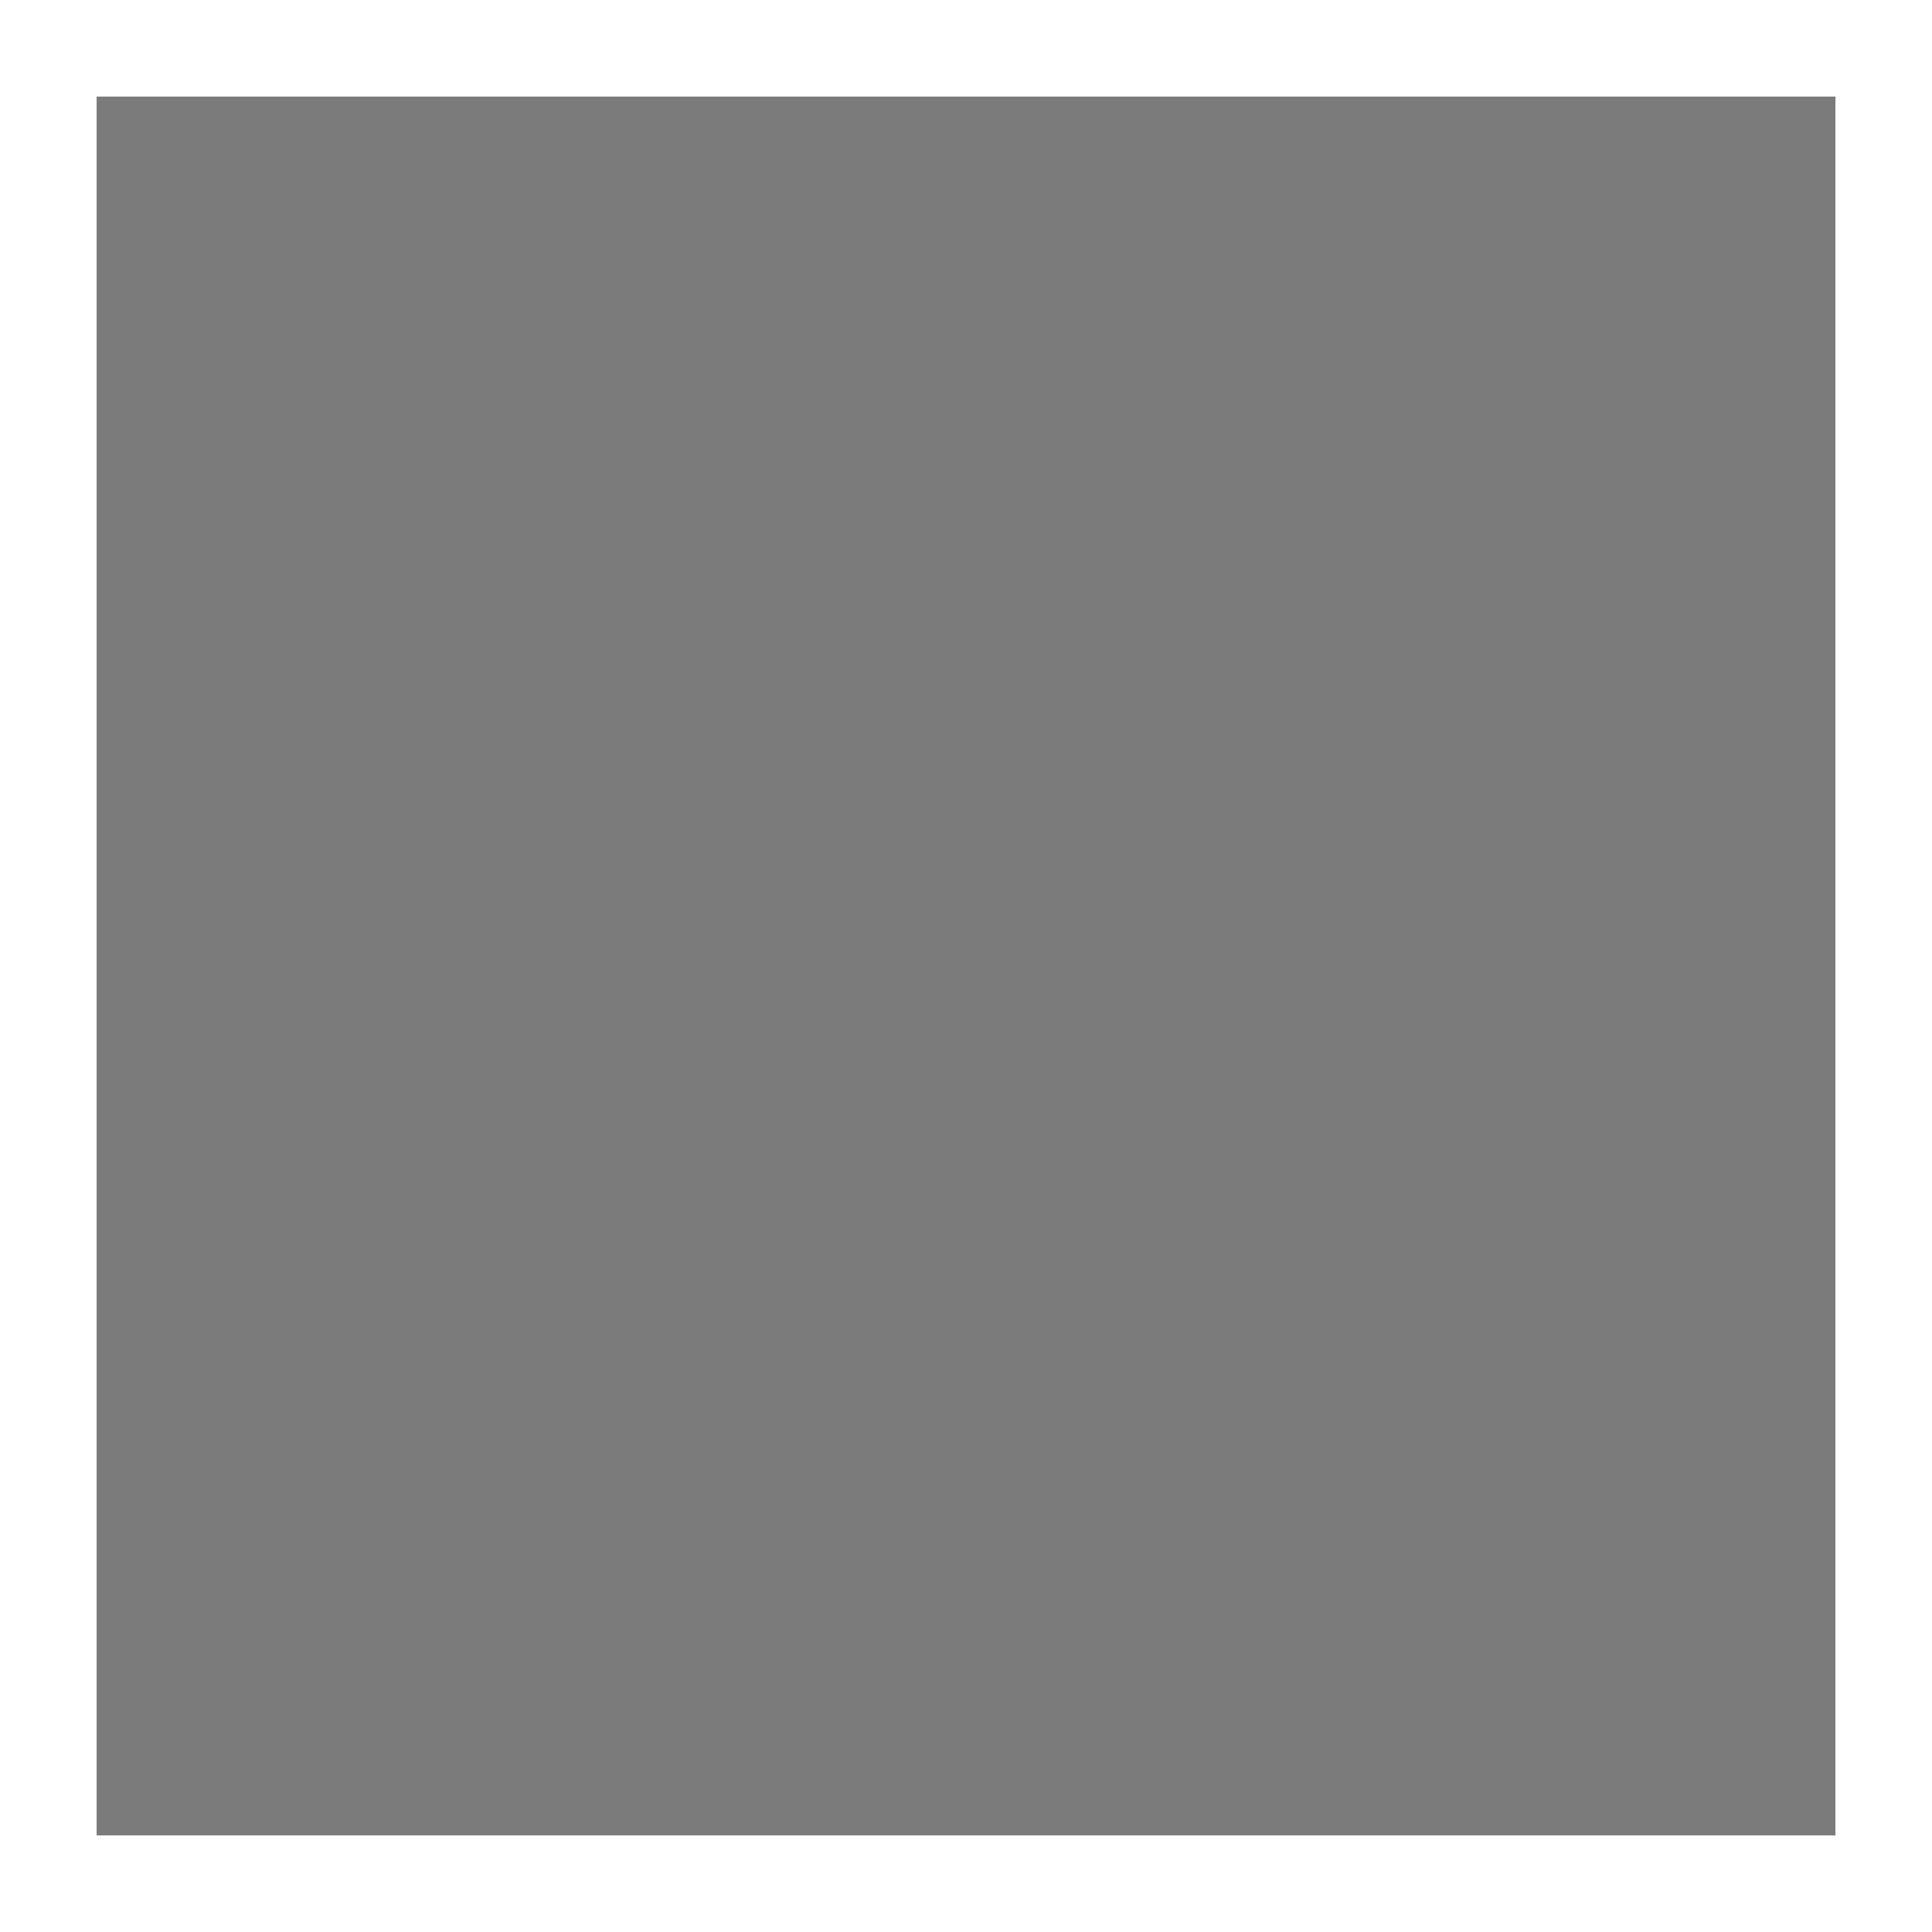
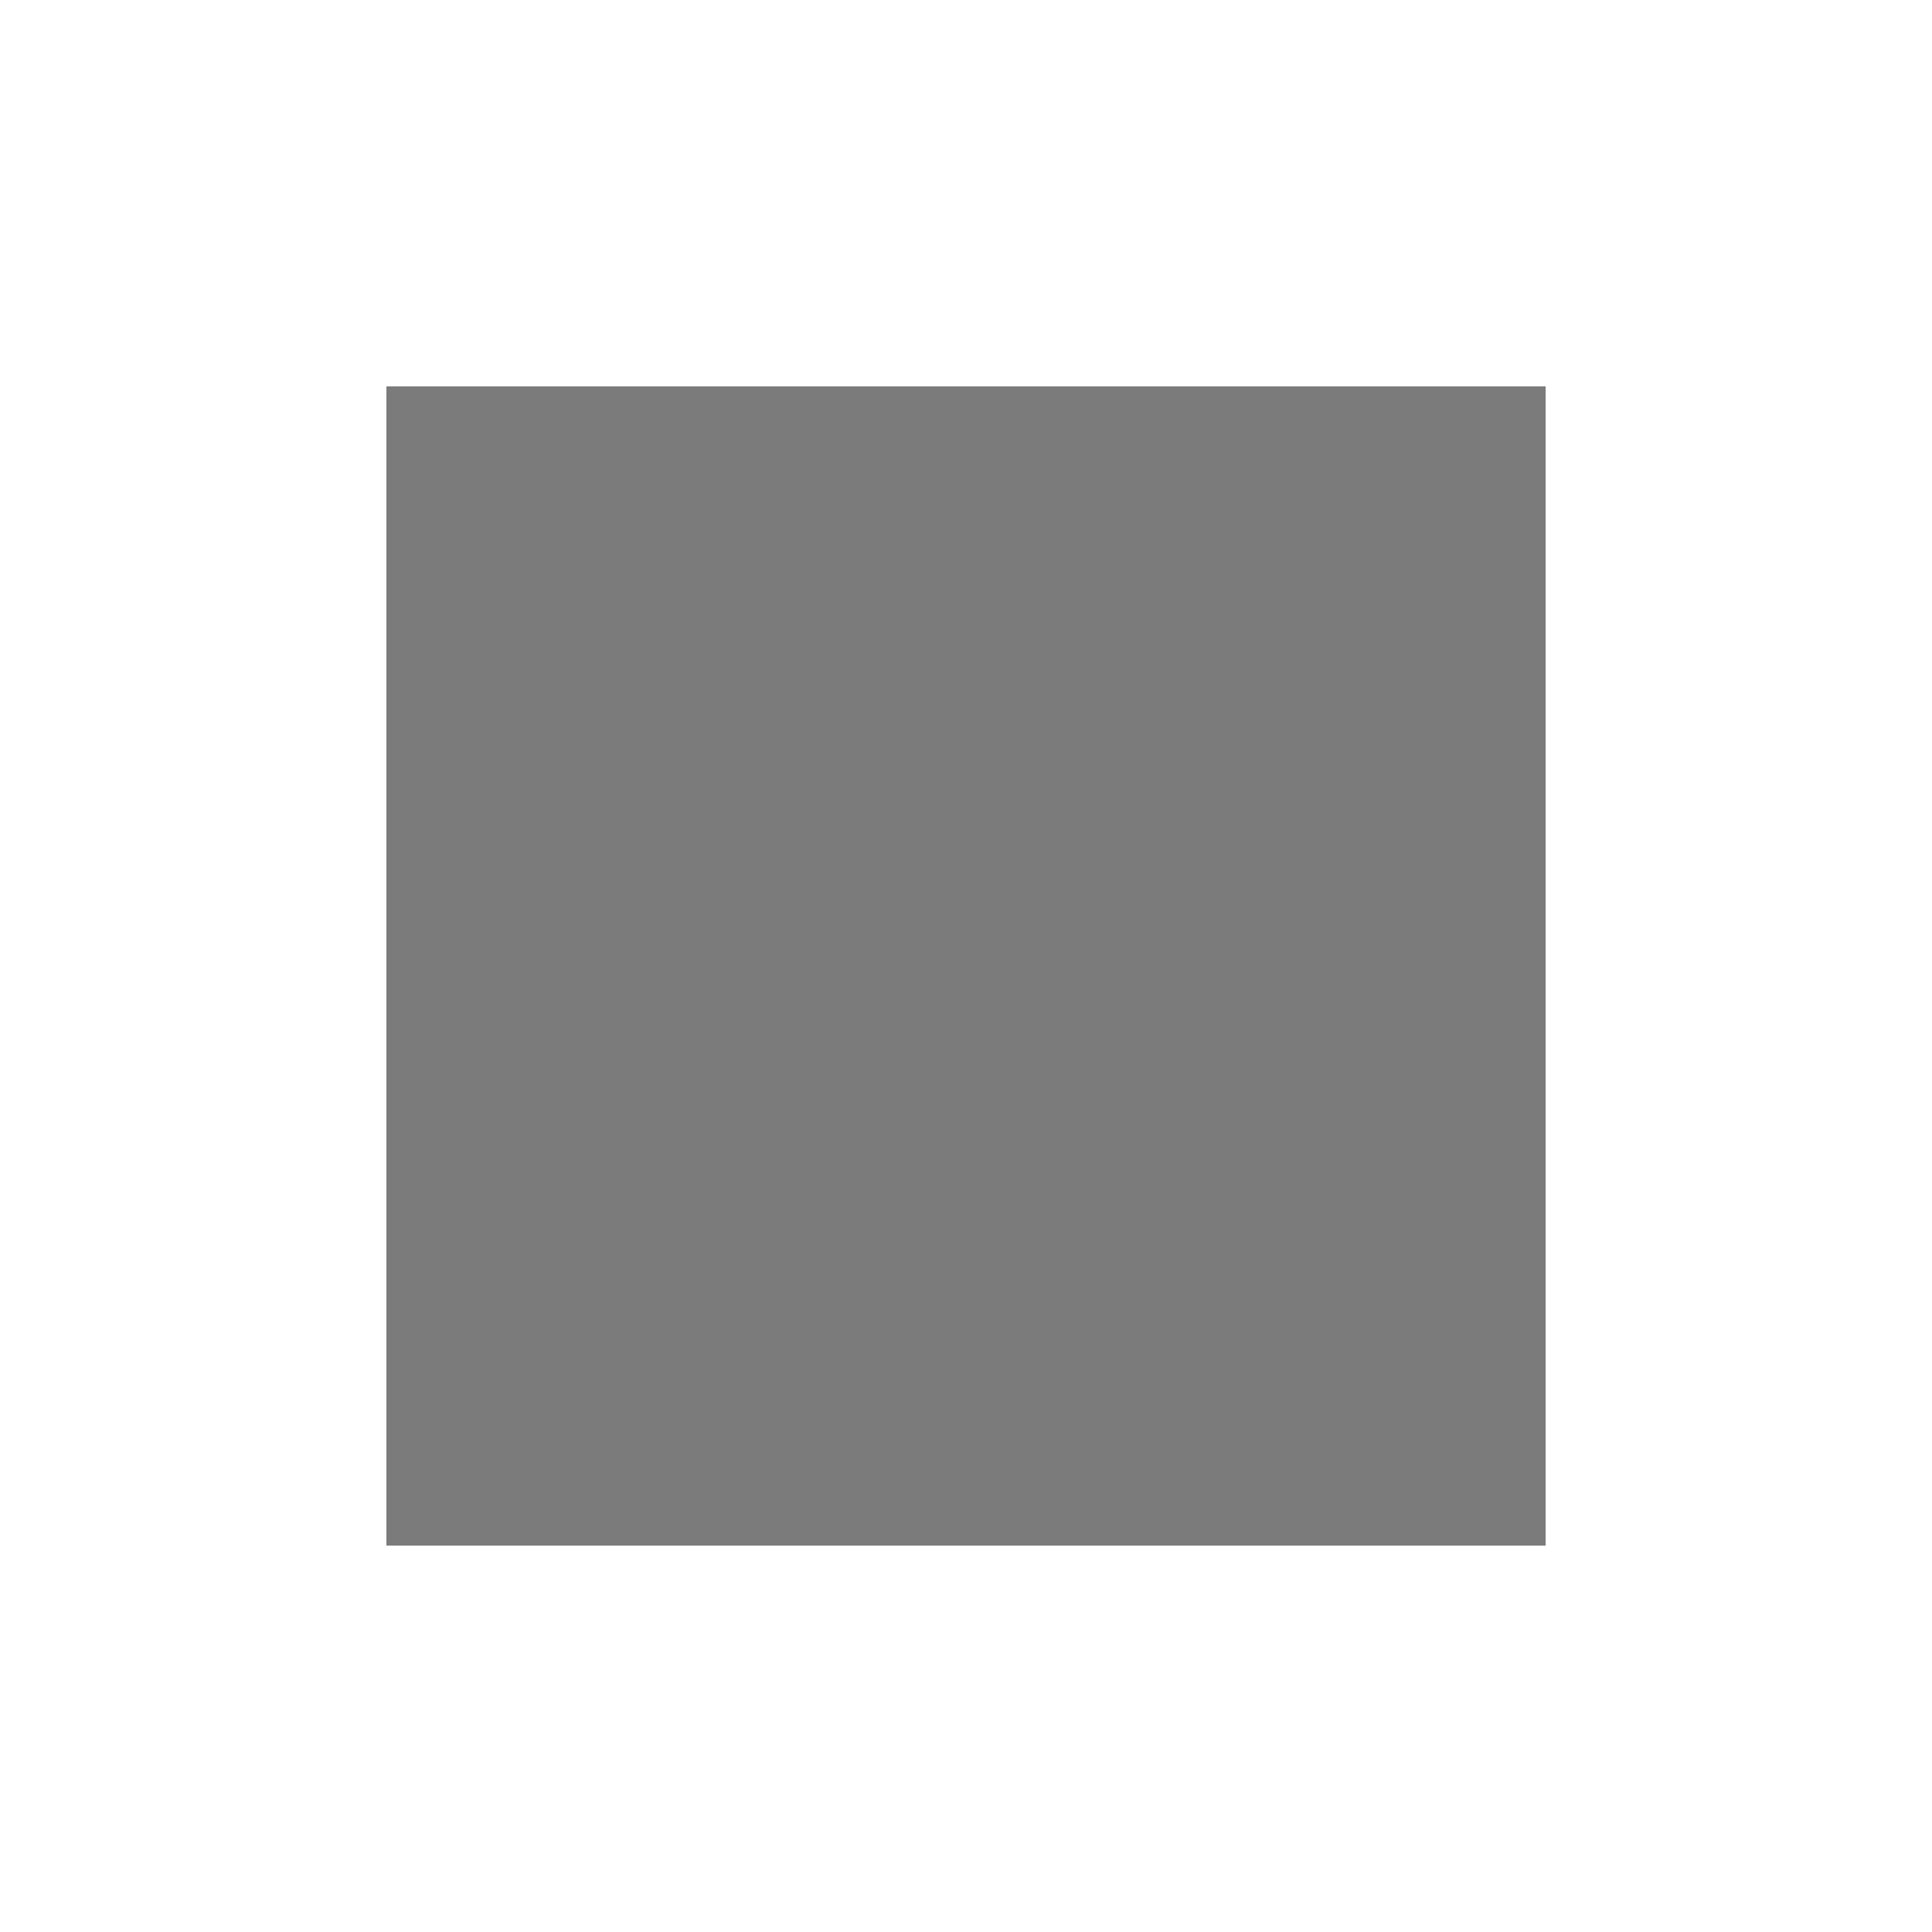
<svg xmlns="http://www.w3.org/2000/svg" width="20" height="20" viewBox="0 0 20 20" id="svg2" version="1.1">
  <defs id="defs4" />
  <g id="layer1" transform="translate(-598.1987,-941.6812)" style="display:inline">
-     <rect style="opacity:1;fill:#7b7b7b;fill-opacity:1;stroke:none;stroke-width:4;stroke-miterlimit:4;stroke-dasharray:none;stroke-dashoffset:3.78" id="rect4590" width="18" height="18" x="599.199" y="942.681" />
-   </g>
-   <g transform="translate(-598.1987,-941.6812)" id="g891" style="display:none">
-     <path id="path843" d="m 604.199,950.681 v 7 h 13 v -7 z m 1,1 h 11 v 5 h -11 z" style="color:#000000;font-style:normal;font-variant:normal;font-weight:normal;font-stretch:normal;font-size:medium;line-height:normal;font-family:sans-serif;font-variant-ligatures:normal;font-variant-position:normal;font-variant-caps:normal;font-variant-numeric:normal;font-variant-alternates:normal;font-feature-settings:normal;text-indent:0;text-align:start;text-decoration:none;text-decoration-line:none;text-decoration-style:solid;text-decoration-color:#000000;letter-spacing:normal;word-spacing:normal;text-transform:none;writing-mode:lr-tb;direction:ltr;text-orientation:mixed;dominant-baseline:auto;baseline-shift:baseline;text-anchor:start;white-space:normal;shape-padding:0;clip-rule:nonzero;display:inline;overflow:visible;visibility:visible;opacity:1;isolation:auto;mix-blend-mode:normal;color-interpolation:sRGB;color-interpolation-filters:linearRGB;solid-color:#000000;solid-opacity:1;vector-effect:none;fill:#7b7b7b;fill-opacity:1;fill-rule:nonzero;stroke:none;stroke-width:0.97;stroke-linecap:butt;stroke-linejoin:miter;stroke-miterlimit:4;stroke-dasharray:none;stroke-dashoffset:0;stroke-opacity:1;color-rendering:auto;image-rendering:auto;shape-rendering:auto;text-rendering:auto;enable-background:accumulate" />
-     <g transform="translate(3,2.000129)" id="g881">
-       <rect y="947.681" x="604.199" height="1" width="1" id="rect845" style="fill:#7b7b7b;fill-opacity:1;stroke:none;stroke-width:1;stroke-miterlimit:4;stroke-dasharray:none;stroke-opacity:1" />
-       <rect style="fill:#7b7b7b;fill-opacity:1;stroke:none;stroke-width:1;stroke-miterlimit:4;stroke-dasharray:none;stroke-opacity:1" id="rect847" width="1" height="1" x="604.199" y="949.681" />
-       <rect style="fill:#7b7b7b;fill-opacity:1;stroke:none;stroke-width:1;stroke-miterlimit:4;stroke-dasharray:none;stroke-opacity:1" id="rect849" width="1" height="1" x="604.199" y="945.681" />
-       <rect y="945.681" x="606.199" height="1" width="1" id="rect851" style="fill:#7b7b7b;fill-opacity:1;stroke:none;stroke-width:1;stroke-miterlimit:4;stroke-dasharray:none;stroke-opacity:1" />
-       <rect style="fill:#7b7b7b;fill-opacity:1;stroke:none;stroke-width:1;stroke-miterlimit:4;stroke-dasharray:none;stroke-opacity:1" id="rect853" width="1" height="1" x="608.199" y="945.681" />
-       <rect style="fill:#7b7b7b;fill-opacity:1;stroke:none;stroke-width:1;stroke-miterlimit:4;stroke-dasharray:none;stroke-opacity:1" id="rect855" width="1" height="1" x="606.199" y="957.681" />
-       <rect y="957.681" x="608.199" height="1" width="1" id="rect857" style="fill:#7b7b7b;fill-opacity:1;stroke:none;stroke-width:1;stroke-miterlimit:4;stroke-dasharray:none;stroke-opacity:1" />
-       <rect style="fill:#7b7b7b;fill-opacity:1;stroke:none;stroke-width:1;stroke-miterlimit:4;stroke-dasharray:none;stroke-opacity:1" id="rect859" width="1" height="1" x="610.199" y="947.681" />
-       <rect y="949.681" x="610.199" height="1" width="1" id="rect861" style="fill:#7b7b7b;fill-opacity:1;stroke:none;stroke-width:1;stroke-miterlimit:4;stroke-dasharray:none;stroke-opacity:1" />
-       <rect y="957.681" x="610.199" height="1" width="1" id="rect863" style="fill:#7b7b7b;fill-opacity:1;stroke:none;stroke-width:1;stroke-miterlimit:4;stroke-dasharray:none;stroke-opacity:1" />
-       <rect style="fill:#7b7b7b;fill-opacity:1;stroke:none;stroke-width:1;stroke-miterlimit:4;stroke-dasharray:none;stroke-opacity:1" id="rect865" width="1" height="1" x="610.199" y="945.681" />
-       <rect style="fill:#7b7b7b;fill-opacity:1;stroke:none;stroke-width:1;stroke-miterlimit:4;stroke-dasharray:none;stroke-opacity:1" id="rect867" width="1" height="1" x="604.199" y="957.681" />
-       <rect y="951.681" x="610.199" height="1" width="1" id="rect869" style="fill:#7b7b7b;fill-opacity:1;stroke:none;stroke-width:1;stroke-miterlimit:4;stroke-dasharray:none;stroke-opacity:1" />
-       <rect style="fill:#7b7b7b;fill-opacity:1;stroke:none;stroke-width:1;stroke-miterlimit:4;stroke-dasharray:none;stroke-opacity:1" id="rect871" width="1" height="1" x="610.199" y="953.681" />
-       <rect y="955.681" x="610.199" height="1" width="1" id="rect873" style="fill:#7b7b7b;fill-opacity:1;stroke:none;stroke-width:1;stroke-miterlimit:4;stroke-dasharray:none;stroke-opacity:1" />
-       <rect style="fill:#7b7b7b;fill-opacity:1;stroke:none;stroke-width:1;stroke-miterlimit:4;stroke-dasharray:none;stroke-opacity:1" id="rect875" width="1" height="1" x="604.199" y="951.681" />
-       <rect y="953.681" x="604.199" height="1" width="1" id="rect877" style="fill:#7b7b7b;fill-opacity:1;stroke:none;stroke-width:1;stroke-miterlimit:4;stroke-dasharray:none;stroke-opacity:1" />
-       <rect style="fill:#7b7b7b;fill-opacity:1;stroke:none;stroke-width:1;stroke-miterlimit:4;stroke-dasharray:none;stroke-opacity:1" id="rect879" width="1" height="1" x="604.199" y="955.681" />
-     </g>
-     <g transform="matrix(-1.190022,0,0,1.189963,1333.293,-179.6181)" id="g887">
-       <path style="opacity:1;fill:none;fill-opacity:1;stroke:#7b7b7b;stroke-width:0.943;stroke-miterlimit:4;stroke-dasharray:none;stroke-opacity:1" id="path883" d="m 608.199,944.105 a 7.529,7.529 0 0 1 7.529,7.529" />
-       <path style="opacity:1;fill:#7b7b7b;fill-opacity:1;stroke:none;stroke-width:0.371;stroke-miterlimit:4;stroke-dasharray:none;stroke-opacity:1" d="m 617.127,951.152 -1.388,1.787 -1.388,-1.787 z" id="path885" />
-     </g>
-     <rect y="941.681" x="598.199" height="20" width="20" id="rect889" style="opacity:1;fill:none;fill-opacity:1;stroke:none;stroke-width:1;stroke-miterlimit:4;stroke-dasharray:1, 2;stroke-dashoffset:0;stroke-opacity:1" />
+     <rect style="opacity:1;fill:#7b7b7b;fill-opacity:1;stroke:none;stroke-width:2.667;stroke-miterlimit:4;stroke-dasharray:none;stroke-dashoffset:3.78" id="rect4590" width="12" height="12" x="602.199" y="945.681" />
  </g>
</svg>
